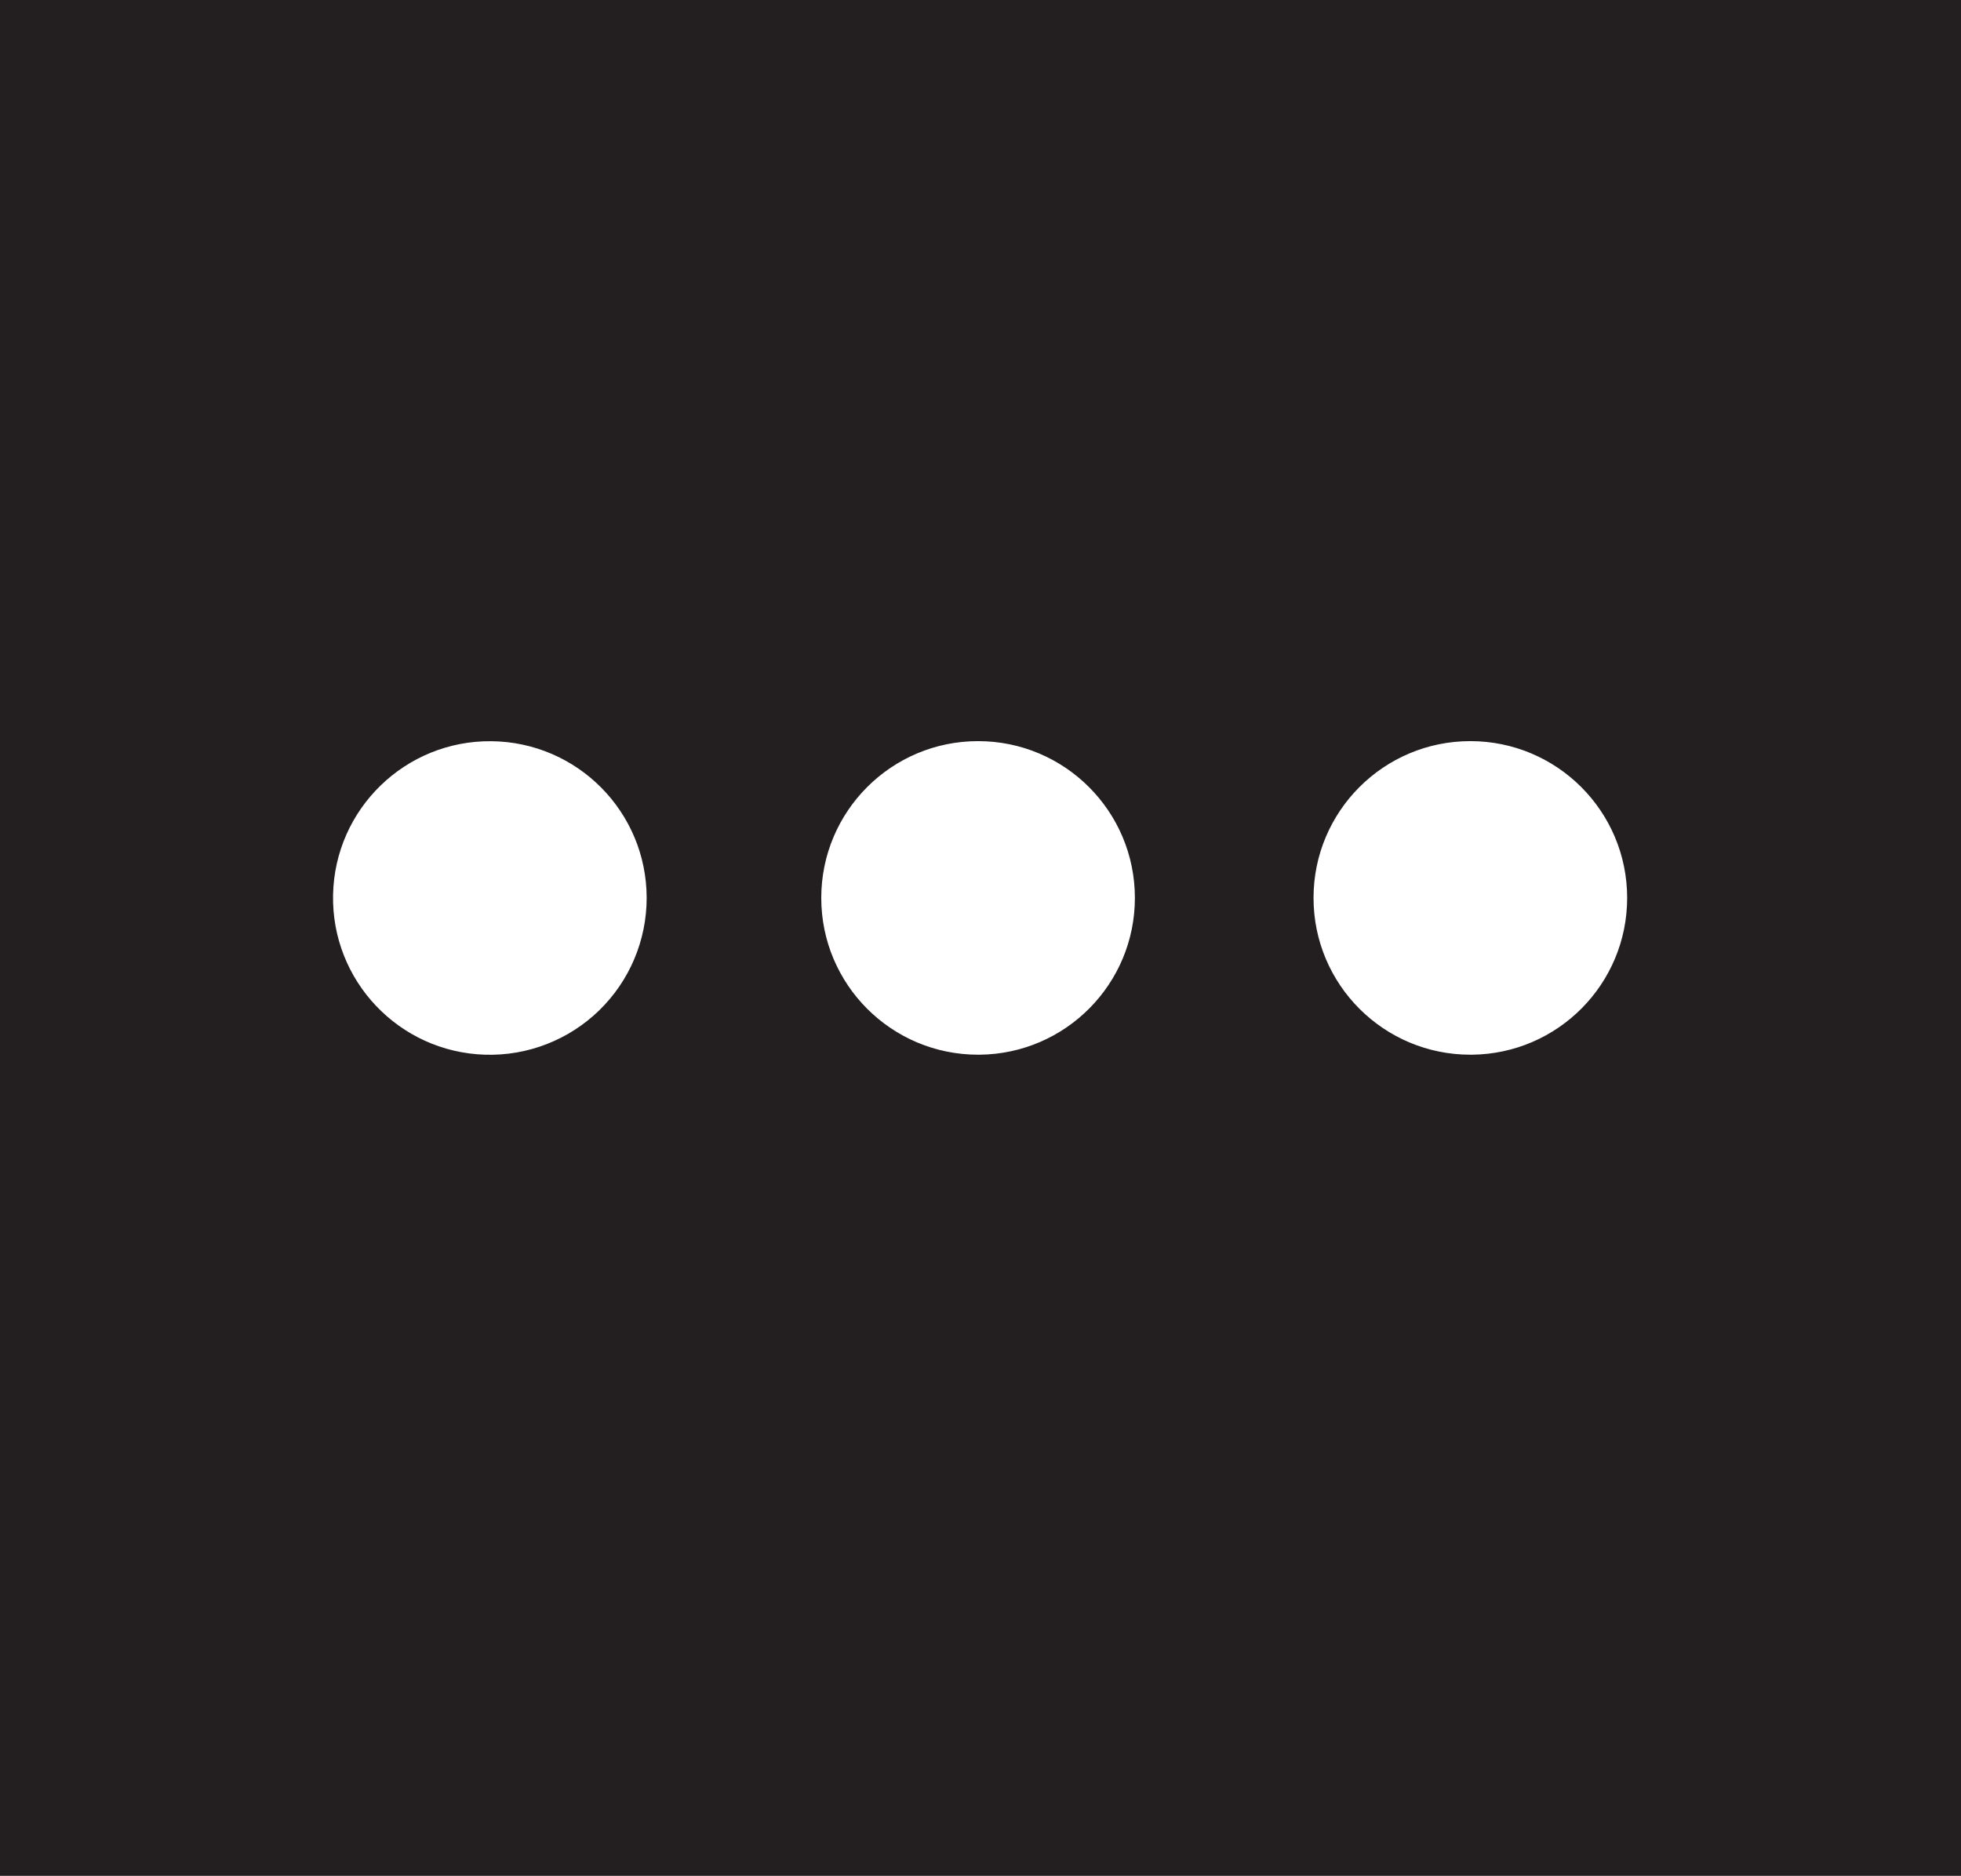
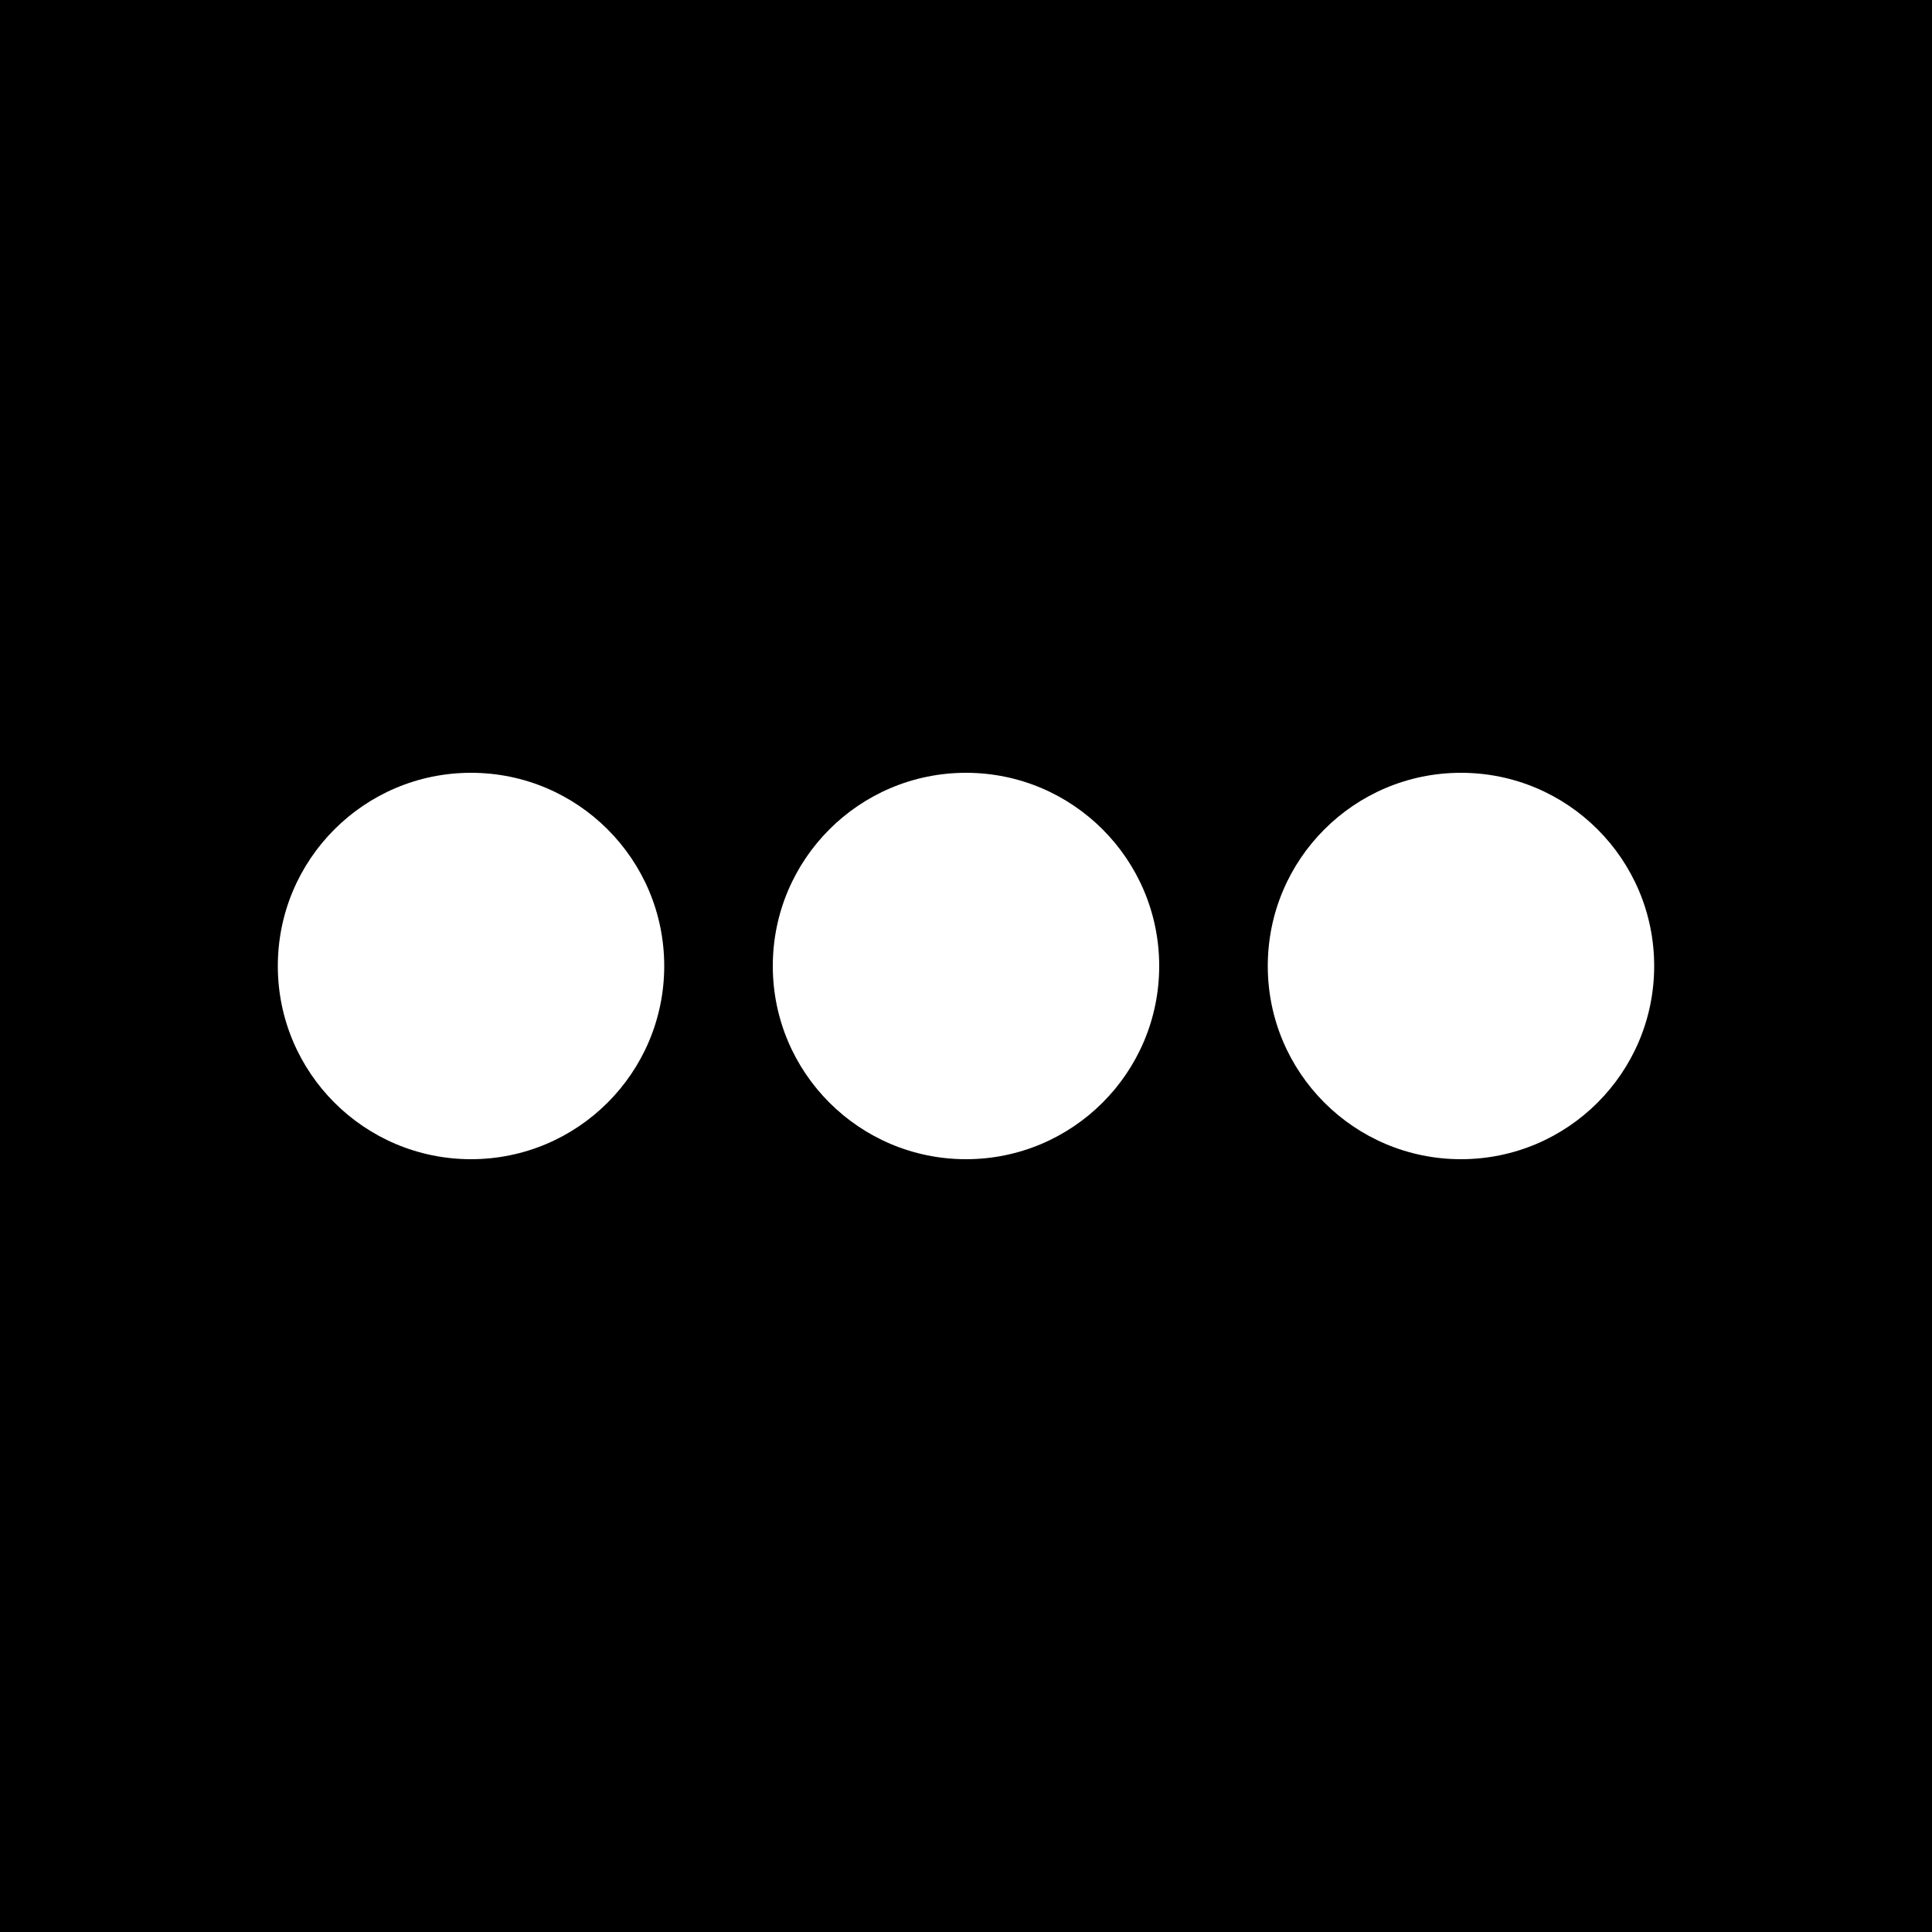
- <svg xmlns="http://www.w3.org/2000/svg" id="amie_logo" data-name="amie logo" viewBox="0 0 24.26 23.21">
-   <defs>
-     <style>.cls-1{fill:#231f20;}</style>
-   </defs>
-   <path class="cls-1" d="M0,0V23.21H24.26V0ZM6,13.05A1.94,1.94,0,1,1,8,11.11,1.94,1.94,0,0,1,6,13.05Zm6.1,0a1.94,1.94,0,1,1,1.94-1.94A1.94,1.94,0,0,1,12.12,13.05Zm6.09,0a1.94,1.94,0,1,1,1.94-1.94A1.94,1.94,0,0,1,18.21,13.05Z" />
+ <svg xmlns="http://www.w3.org/2000/svg" id="Layer_1" data-name="Layer 1" viewBox="0 0 500 500">
+   <path d="M0,0V500H500V0ZM121.9,300a50,50,0,1,1,50-50A50,50,0,0,1,121.9,300ZM250,300a50,50,0,1,1,50-50A50,50,0,0,1,250,300Zm128.1,0a50,50,0,1,1,50-50A50,50,0,0,1,378.1,300Z" />
</svg>
